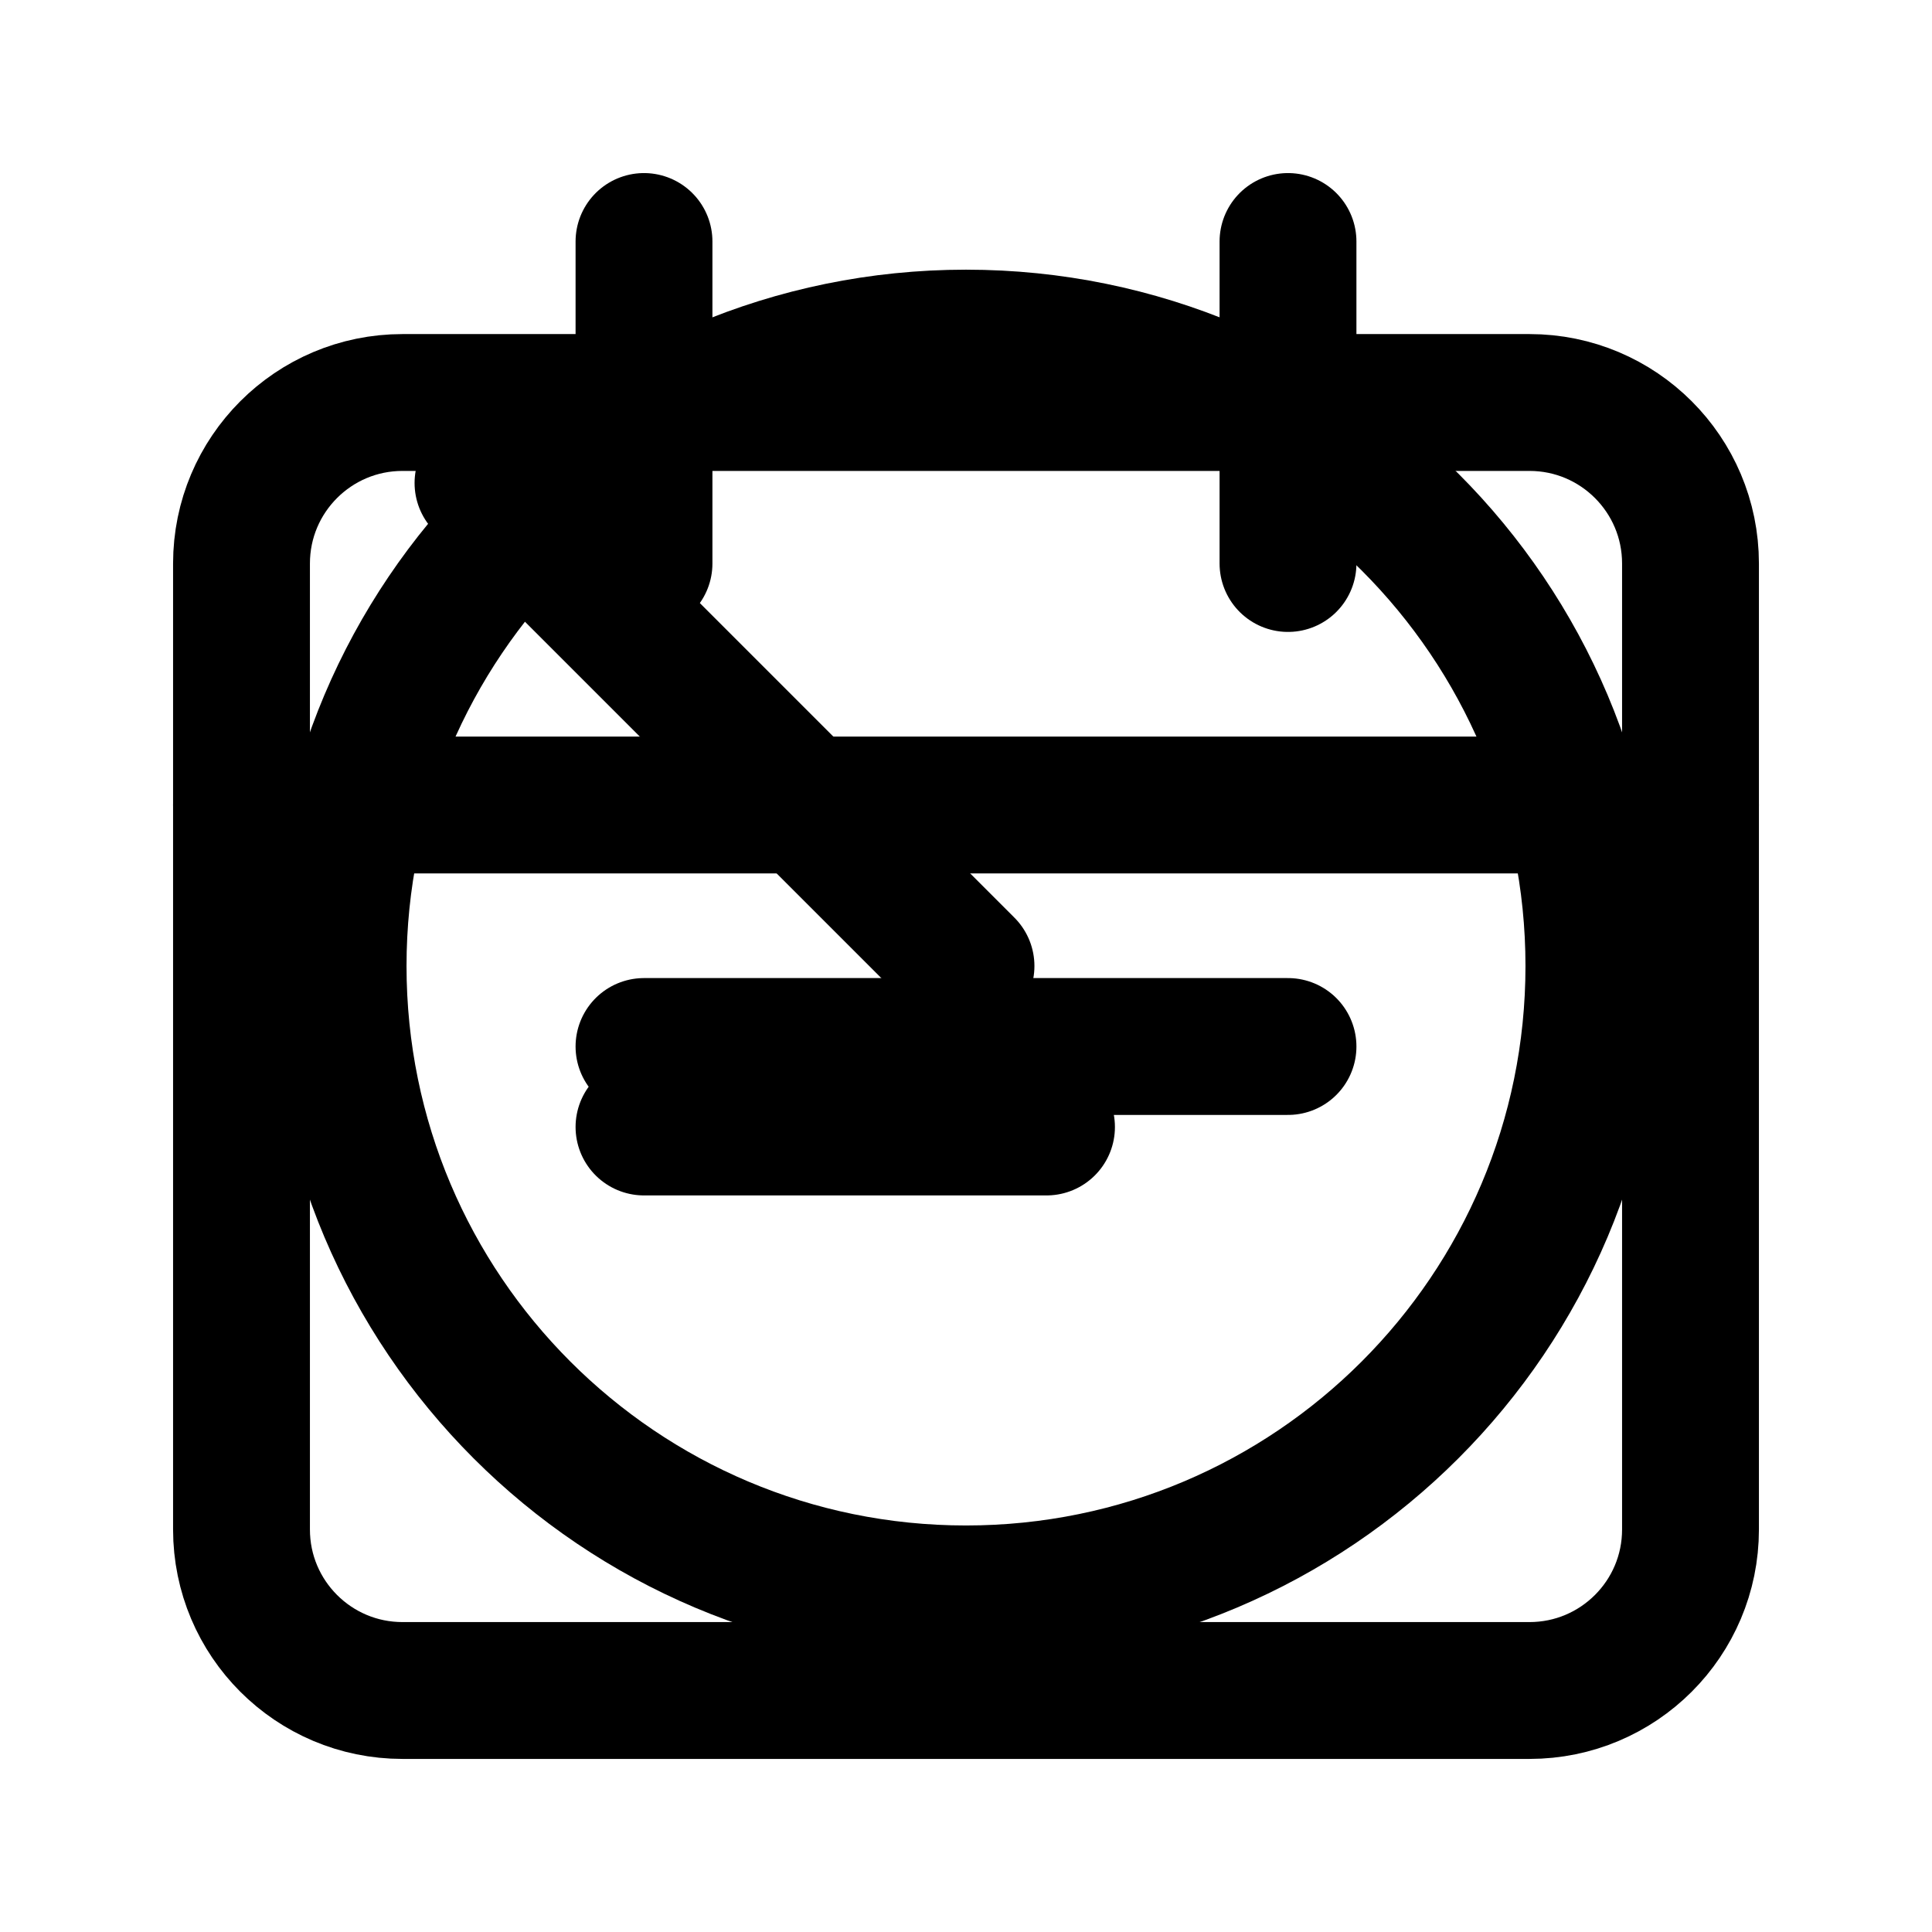
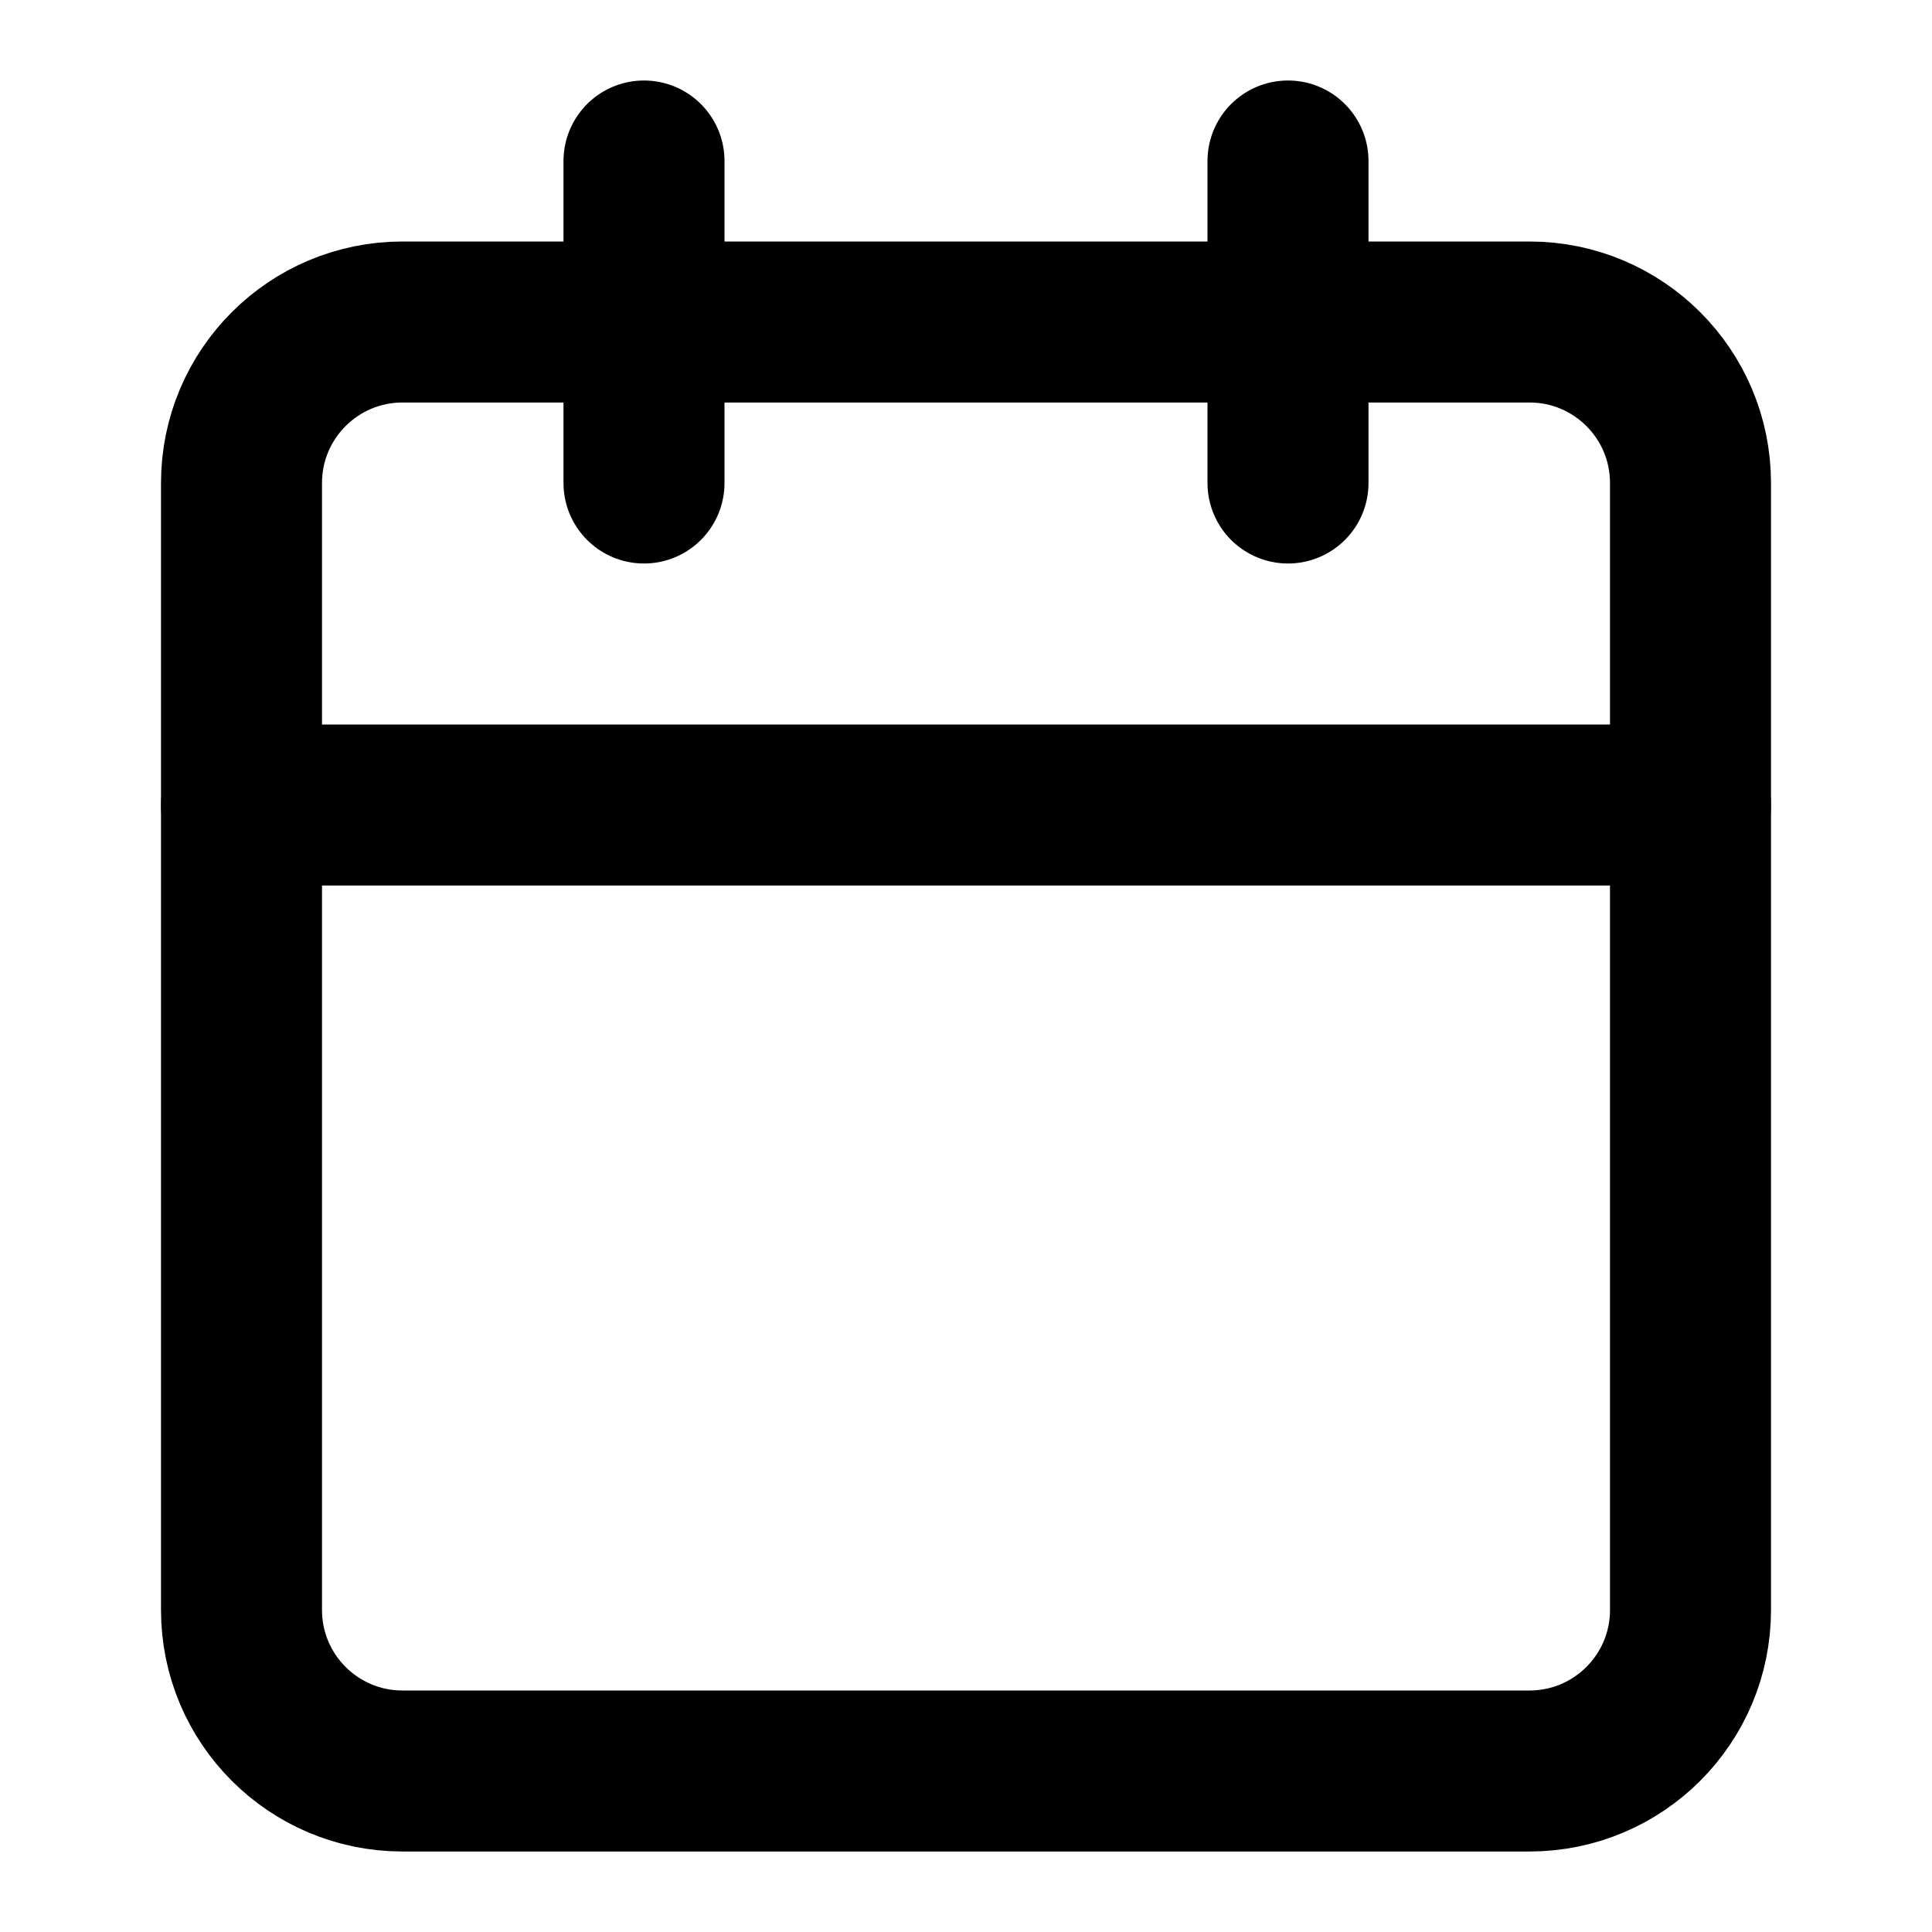
- <svg xmlns="http://www.w3.org/2000/svg" viewBox="0 0 24 24" fill="none" stroke="currentColor" stroke-width="1.7" stroke-linecap="round" stroke-linejoin="round">
-   <circle cx="12" cy="12" r="7.8" />
-   <path d="M12 12 6.0 6.0" />
-   <rect x="3" y="5" width="18" height="16" rx="2" />
-   <path d="M8 3v4M16 3v4M3 10h18" />
-   <path d="M8 13h8M8 14h5" />
+ <svg xmlns="http://www.w3.org/2000/svg" viewBox="0 0 24 24" fill="none" stroke="currentColor" stroke-width="2" stroke-linecap="round" stroke-linejoin="round">
+   <path d="M8 2v4" />
+   <path d="M16 2v4" />
+   <rect x="3" y="4" width="18" height="18" rx="2" />
+   <path d="M3 10h18" />
</svg>
